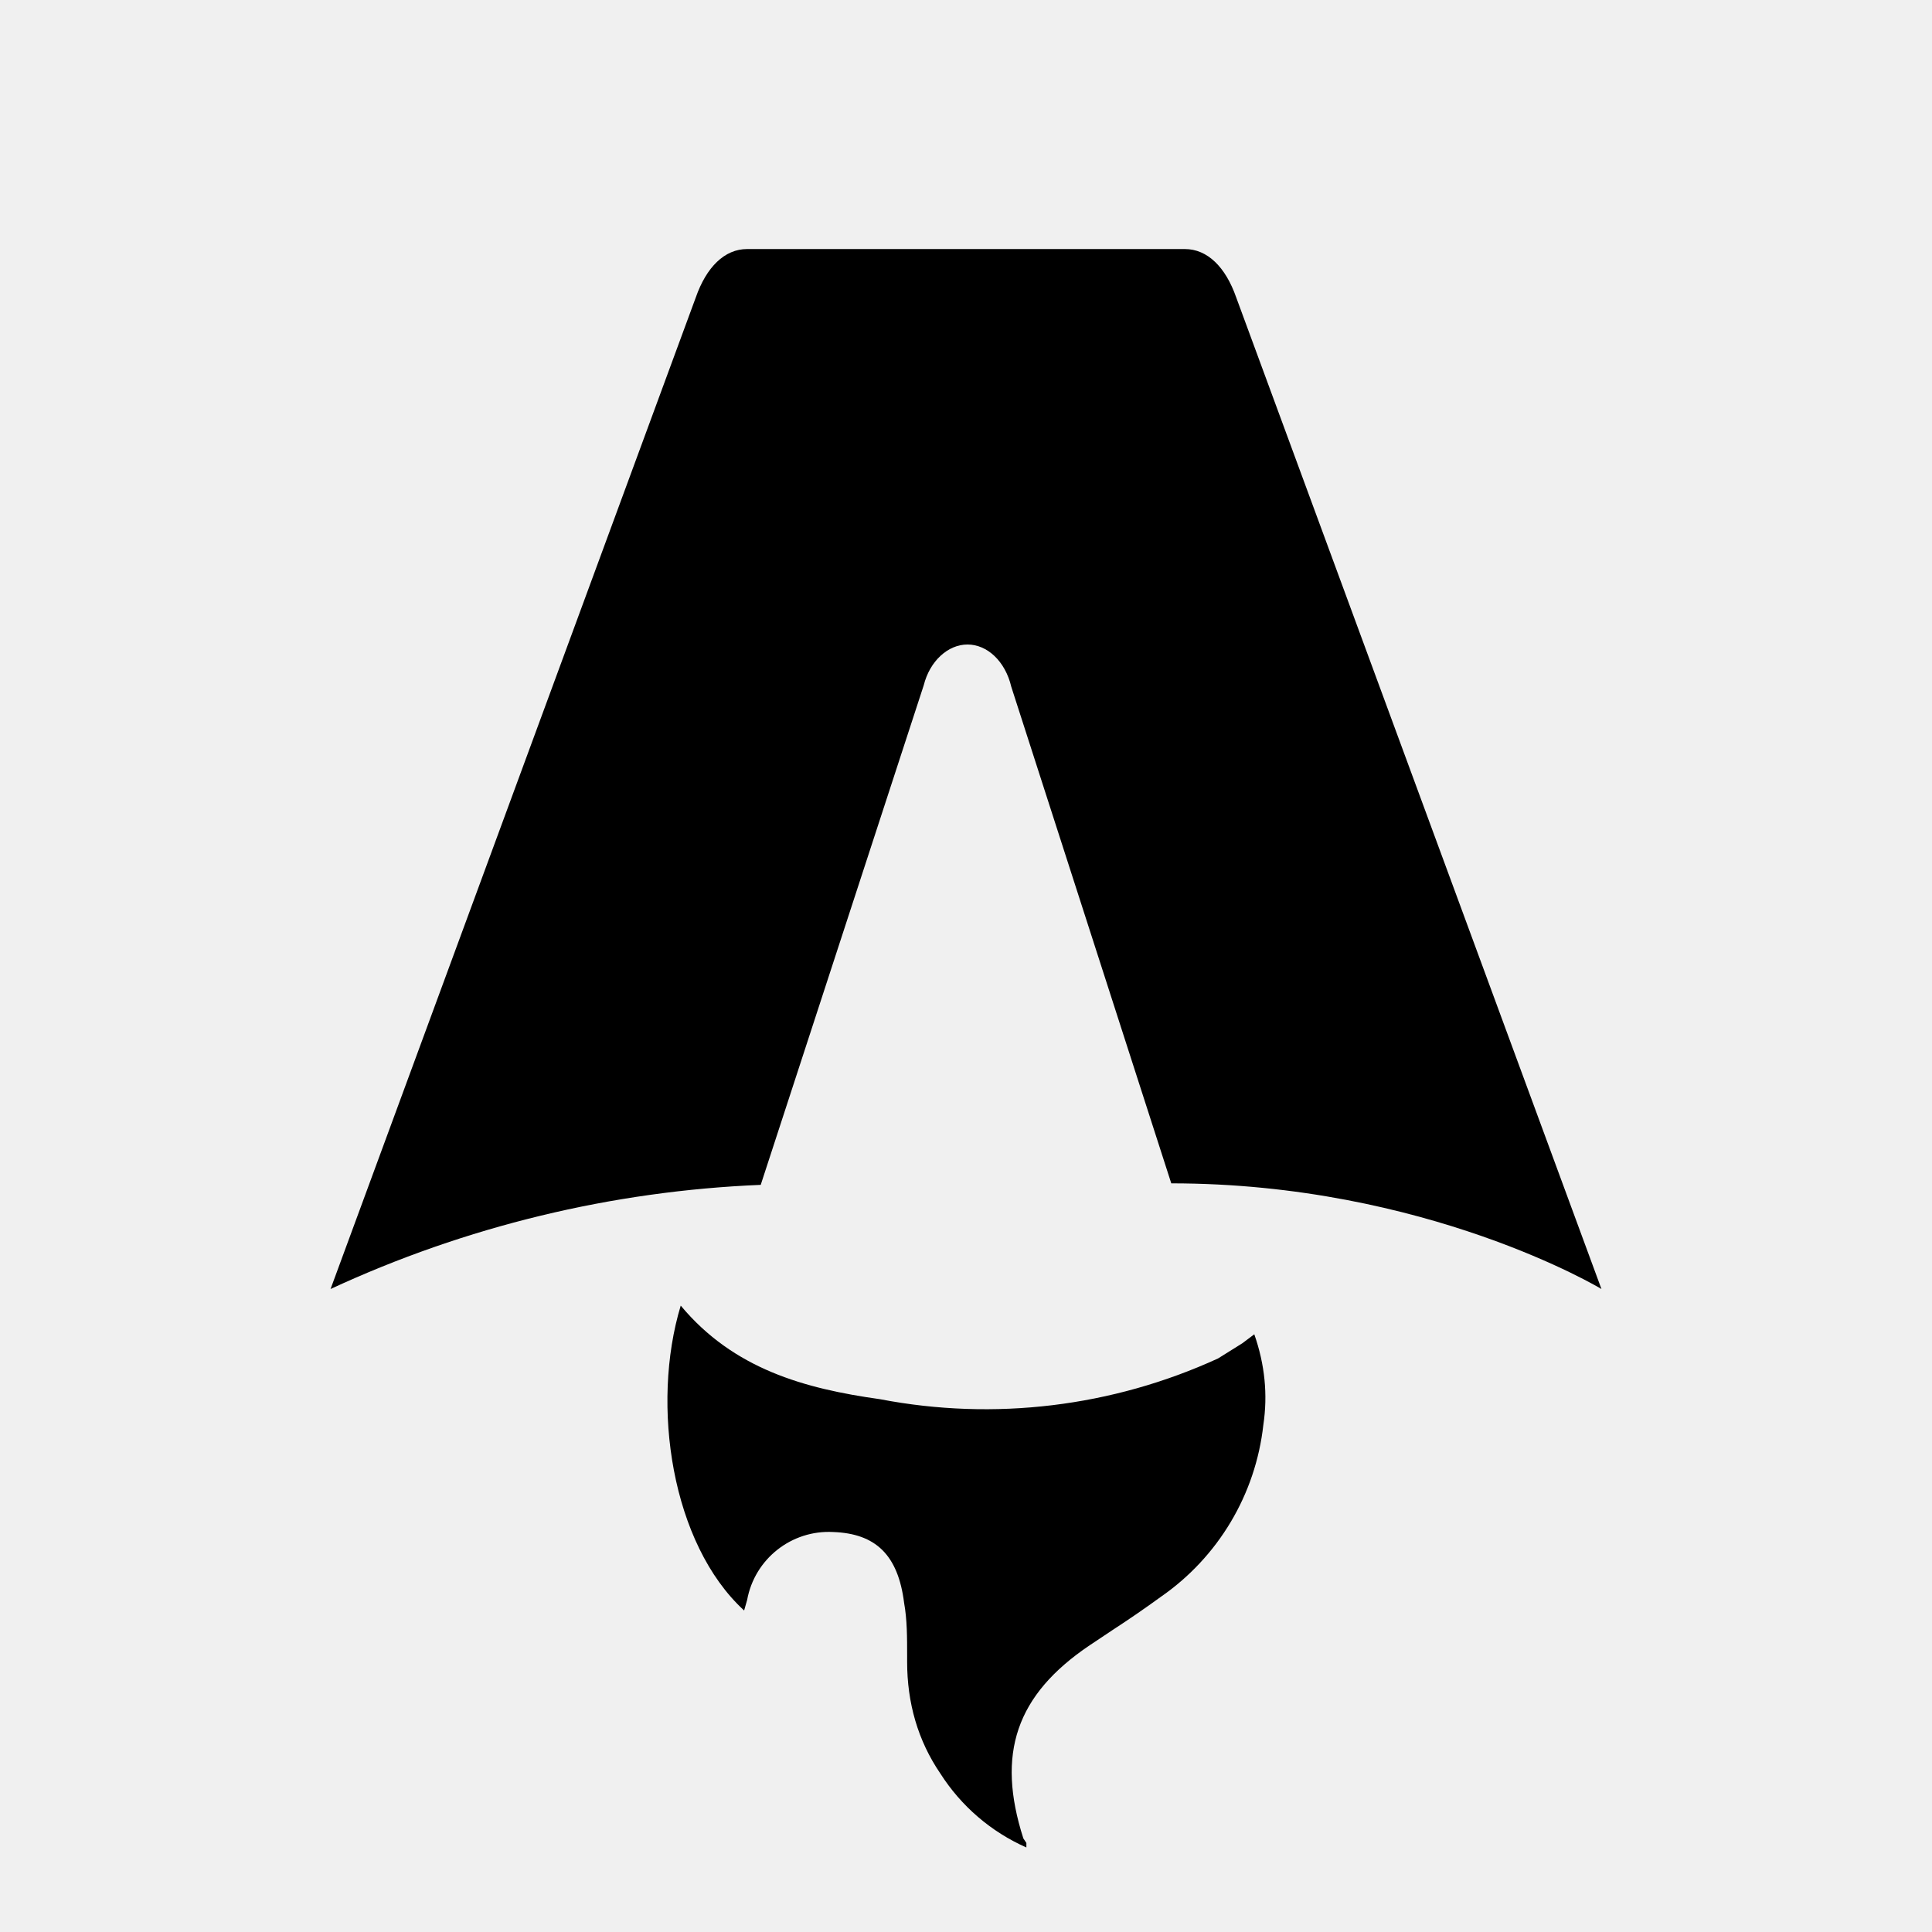
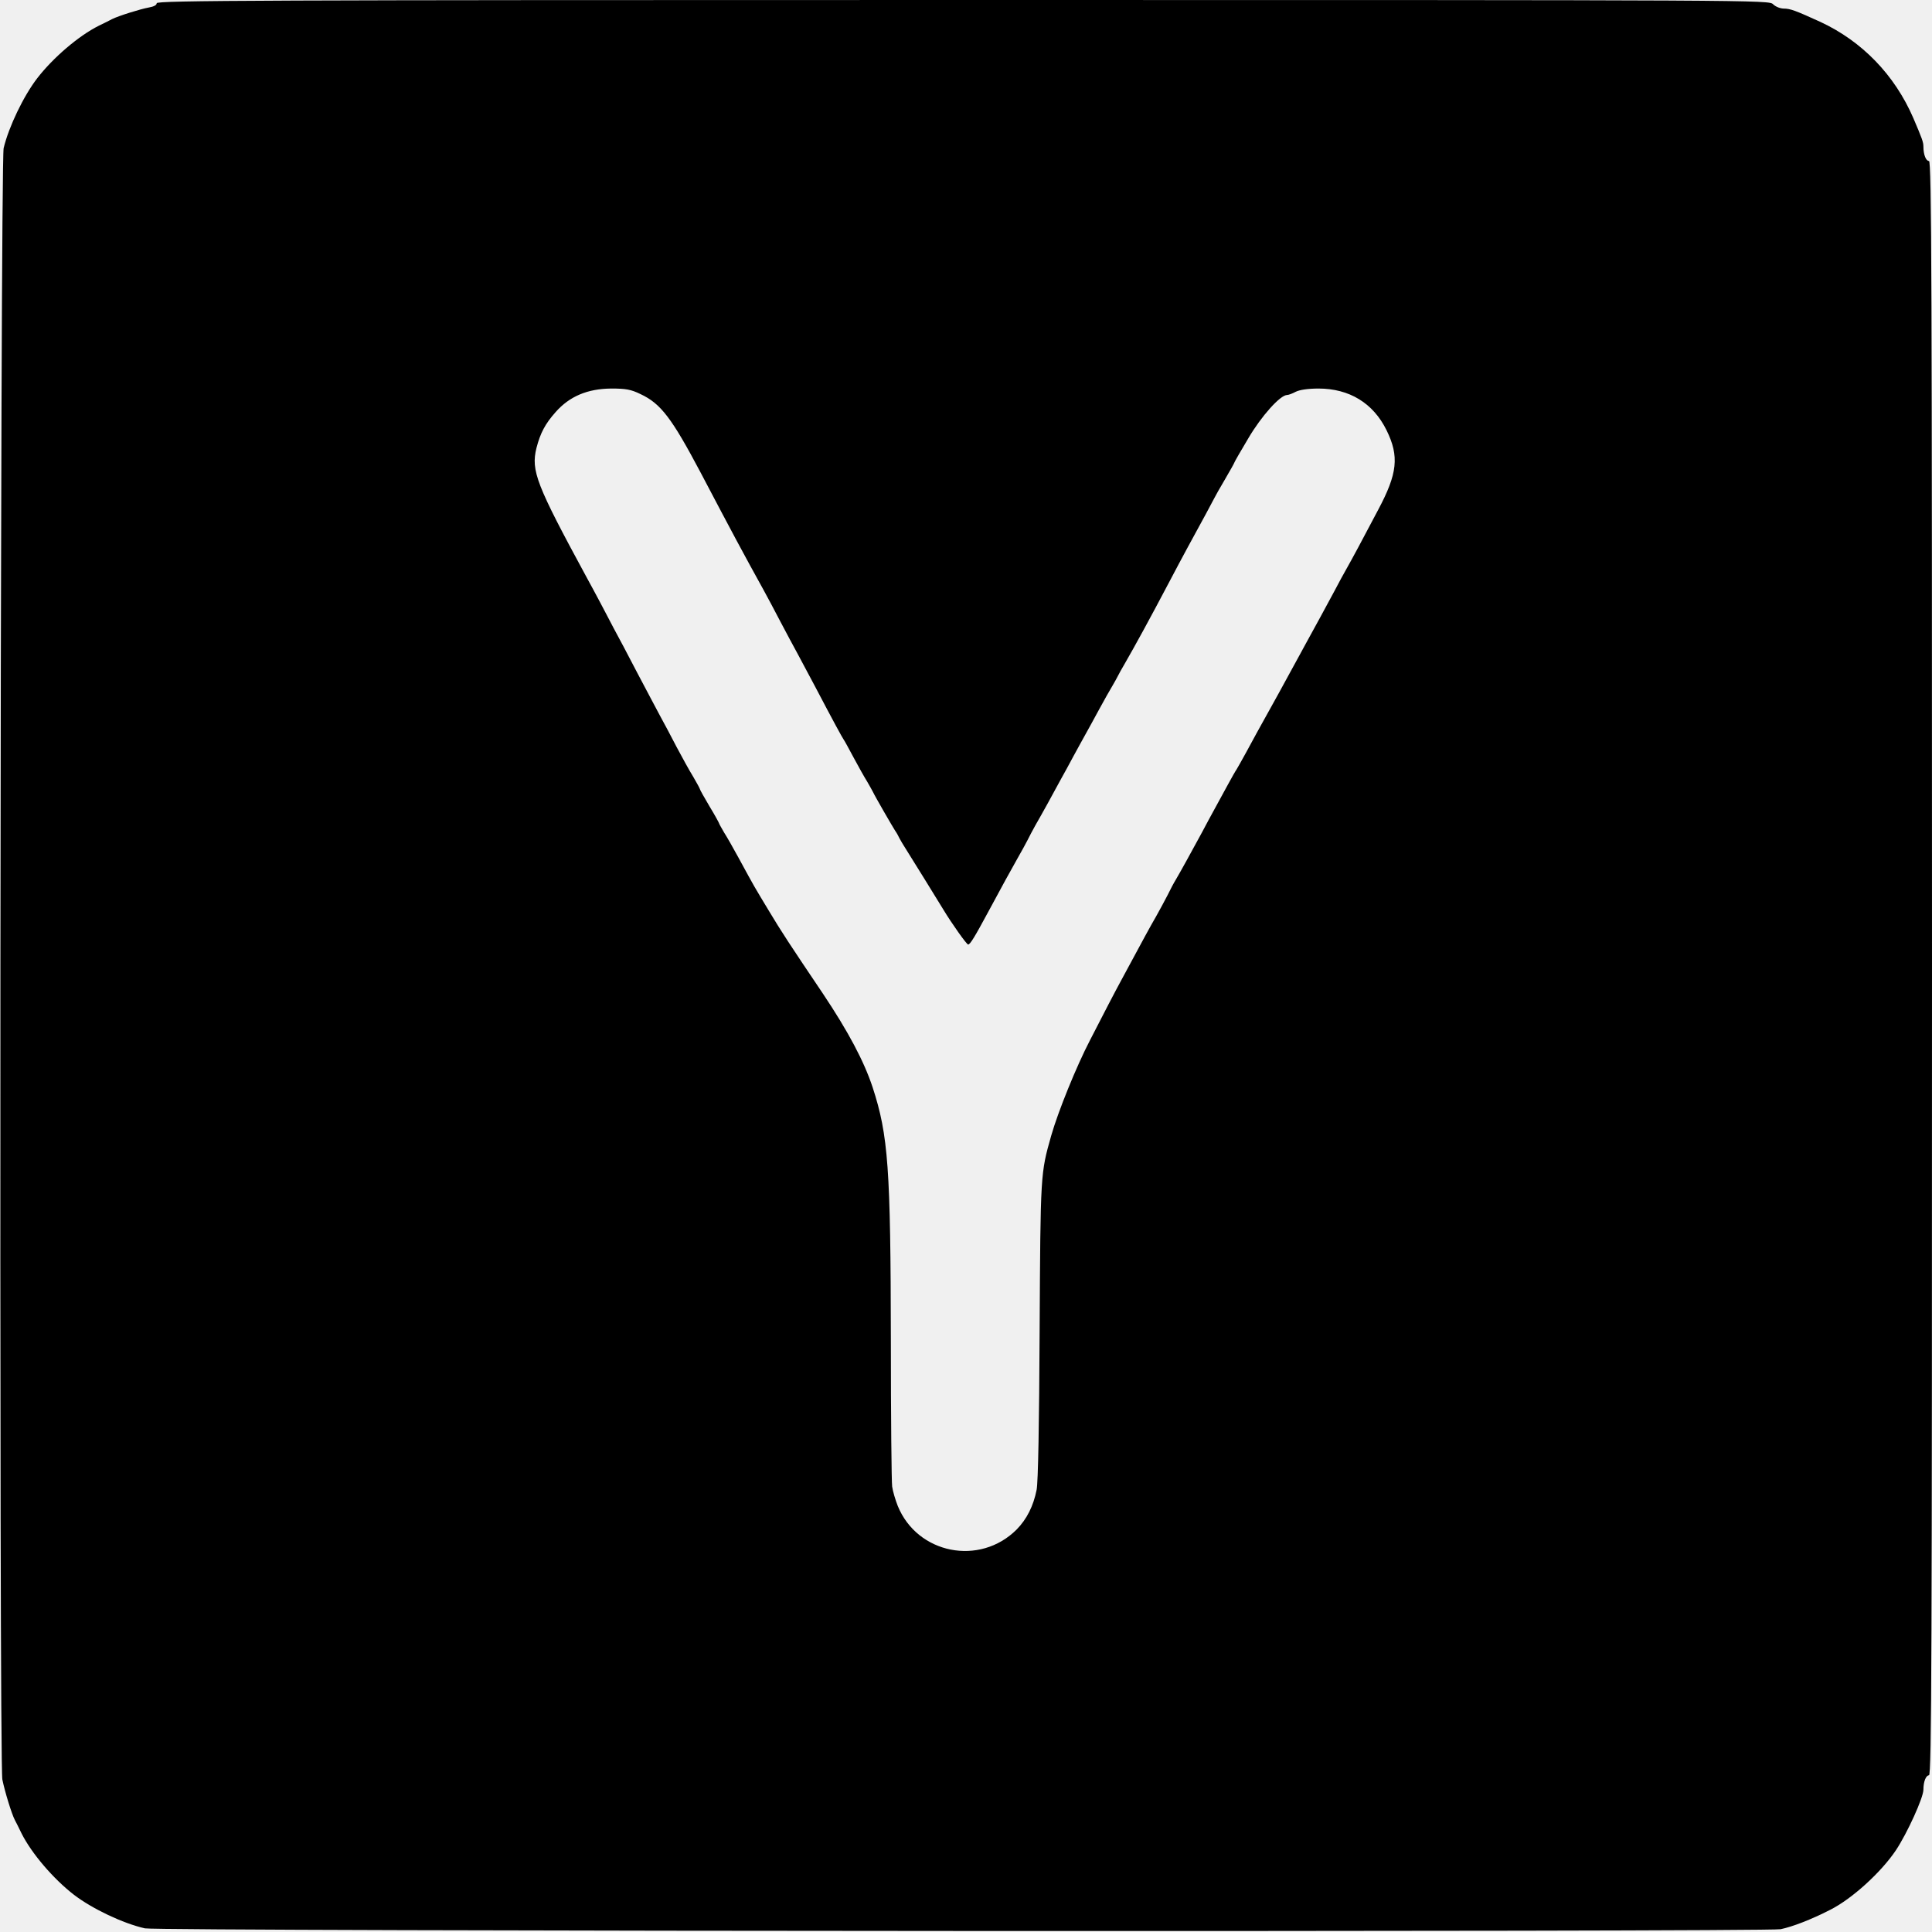
- <svg xmlns="http://www.w3.org/2000/svg" fill="none" viewBox="0 0 128 128">
-   <path d="M50.4 78.5a75.1 75.1 0 0 0-28.5 6.9l24.2-65.7c.7-2 1.9-3.2 3.4-3.2h29c1.5 0 2.7 1.2 3.4 3.2l24.2 65.7s-11.6-7-28.5-7L67 45.5c-.4-1.7-1.6-2.8-2.9-2.8-1.3 0-2.5 1.1-2.9 2.7L50.4 78.5Zm-1.1 28.2Zm-4.2-20.2c-2 6.6-.6 15.8 4.2 20.2a17.5 17.5 0 0 1 .2-.7 5.5 5.5 0 0 1 5.7-4.5c2.8.1 4.3 1.5 4.7 4.7.2 1.1.2 2.3.2 3.5v.4c0 2.7.7 5.2 2.2 7.4a13 13 0 0 0 5.7 4.9v-.3l-.2-.3c-1.8-5.6-.5-9.5 4.4-12.8l1.5-1a73 73 0 0 0 3.2-2.2 16 16 0 0 0 6.8-11.4c.3-2 .1-4-.6-6l-.8.6-1.6 1a37 37 0 0 1-22.4 2.7c-5-.7-9.7-2-13.2-6.2Z" />
-   <style>
-         path { fill: #000; }
-         @media (prefers-color-scheme: dark) {
-             path { fill: #FFF; }
-         }
-     </style>
+ <svg xmlns="http://www.w3.org/2000/svg" version="1.1" width="900pt" height="900pt">
+   <svg version="1.0" width="900pt" height="900pt" viewBox="0 0 900 900" preserveAspectRatio="xMidYMid meet">
+     <g transform="translate(0,900) scale(0.1,-0.1)" fill="#000000" stroke="none">
+       <path d="M730 8985 c0 -9 -14 -16 -37 -20 -39 -7 -141 -39 -171 -54 -9 -5 -37 -19 -62 -31 -94 -47 -213 -149 -287 -245 -63 -82 -132 -225 -156 -325 -16 -67 -22 -7524 -6 -7600 12 -58 43 -159 58 -188 5 -9 19 -37 31 -62 47 -94 149 -213 245 -287 85 -65 228 -133 330 -156 59 -14 7554 -17 7620 -4 56 12 140 44 230 90 102 51 238 175 307 278 53 80 128 245 128 282 0 38 12 67 26 67 12 0 14 565 14 3760 0 3195 -2 3760 -14 3760 -14 0 -26 29 -26 67 0 21 -6 37 -47 133 -87 201 -239 358 -433 448 -114 52 -140 62 -170 62 -17 0 -39 9 -50 20 -20 20 -33 20 -3775 20 -3279 0 -3755 -2 -3755 -15z m2254 -1821 c94 -44 145 -111 279 -364 152 -289 196 -371 296 -552 16 -29 50 -93 76 -143 26 -49 63 -119 83 -155 19 -36 55 -103 80 -150 86 -164 125 -235 132 -245 4 -5 25 -44 47 -85 22 -41 50 -91 62 -110 11 -19 24 -42 28 -50 8 -18 89 -158 103 -180 6 -8 15 -24 20 -35 6 -11 18 -32 28 -47 19 -30 161 -259 177 -286 38 -63 108 -162 115 -162 9 0 30 34 94 153 60 112 108 199 138 252 16 28 36 64 44 80 8 17 25 48 37 70 13 22 39 69 59 105 19 36 47 85 60 110 14 25 41 74 60 110 20 36 44 81 55 100 11 19 39 71 63 115 24 44 52 94 62 110 10 17 21 37 25 45 4 8 19 36 34 61 46 80 111 198 209 384 54 103 109 204 167 310 18 33 36 67 40 75 4 8 26 48 50 88 24 41 43 75 43 77 0 2 29 53 65 113 61 104 149 202 181 202 7 0 25 7 40 15 18 9 57 15 106 15 144 0 255 -68 317 -194 60 -122 51 -202 -39 -371 -79 -150 -121 -228 -146 -272 -13 -23 -39 -70 -57 -105 -39 -72 -98 -182 -135 -248 -13 -25 -38 -69 -54 -99 -69 -127 -81 -148 -102 -186 -58 -104 -86 -155 -121 -220 -21 -38 -41 -74 -45 -80 -4 -5 -22 -37 -40 -70 -18 -33 -45 -82 -60 -110 -15 -27 -43 -79 -62 -115 -52 -96 -99 -181 -119 -215 -10 -16 -28 -50 -40 -75 -13 -25 -37 -70 -54 -100 -29 -50 -56 -100 -161 -295 -30 -55 -83 -157 -146 -280 -64 -123 -149 -333 -181 -445 -50 -177 -50 -173 -54 -905 -2 -439 -7 -710 -14 -745 -15 -76 -46 -137 -93 -185 -172 -172 -463 -114 -554 110 -11 28 -23 68 -26 90 -3 23 -6 326 -6 675 -1 810 -12 961 -85 1185 -40 121 -113 259 -232 437 -151 224 -195 291 -250 383 -74 123 -63 103 -143 250 -24 44 -54 97 -67 117 -12 21 -23 40 -23 42 0 2 -20 39 -45 80 -25 42 -45 78 -45 81 0 2 -14 28 -31 57 -18 29 -52 91 -77 138 -24 47 -59 112 -77 145 -18 33 -65 123 -106 200 -40 77 -90 172 -111 210 -20 39 -49 93 -63 120 -15 28 -42 79 -62 115 -235 433 -260 497 -234 603 18 70 41 113 89 167 65 74 149 109 259 110 68 0 92 -4 137 -26z" />
+     </g>
+   </svg>
+   <style>@media (prefers-color-scheme: light) { :root { filter: none; } }
+ @media (prefers-color-scheme: dark) { :root { filter: invert(100%); } }
+ </style>
</svg>
